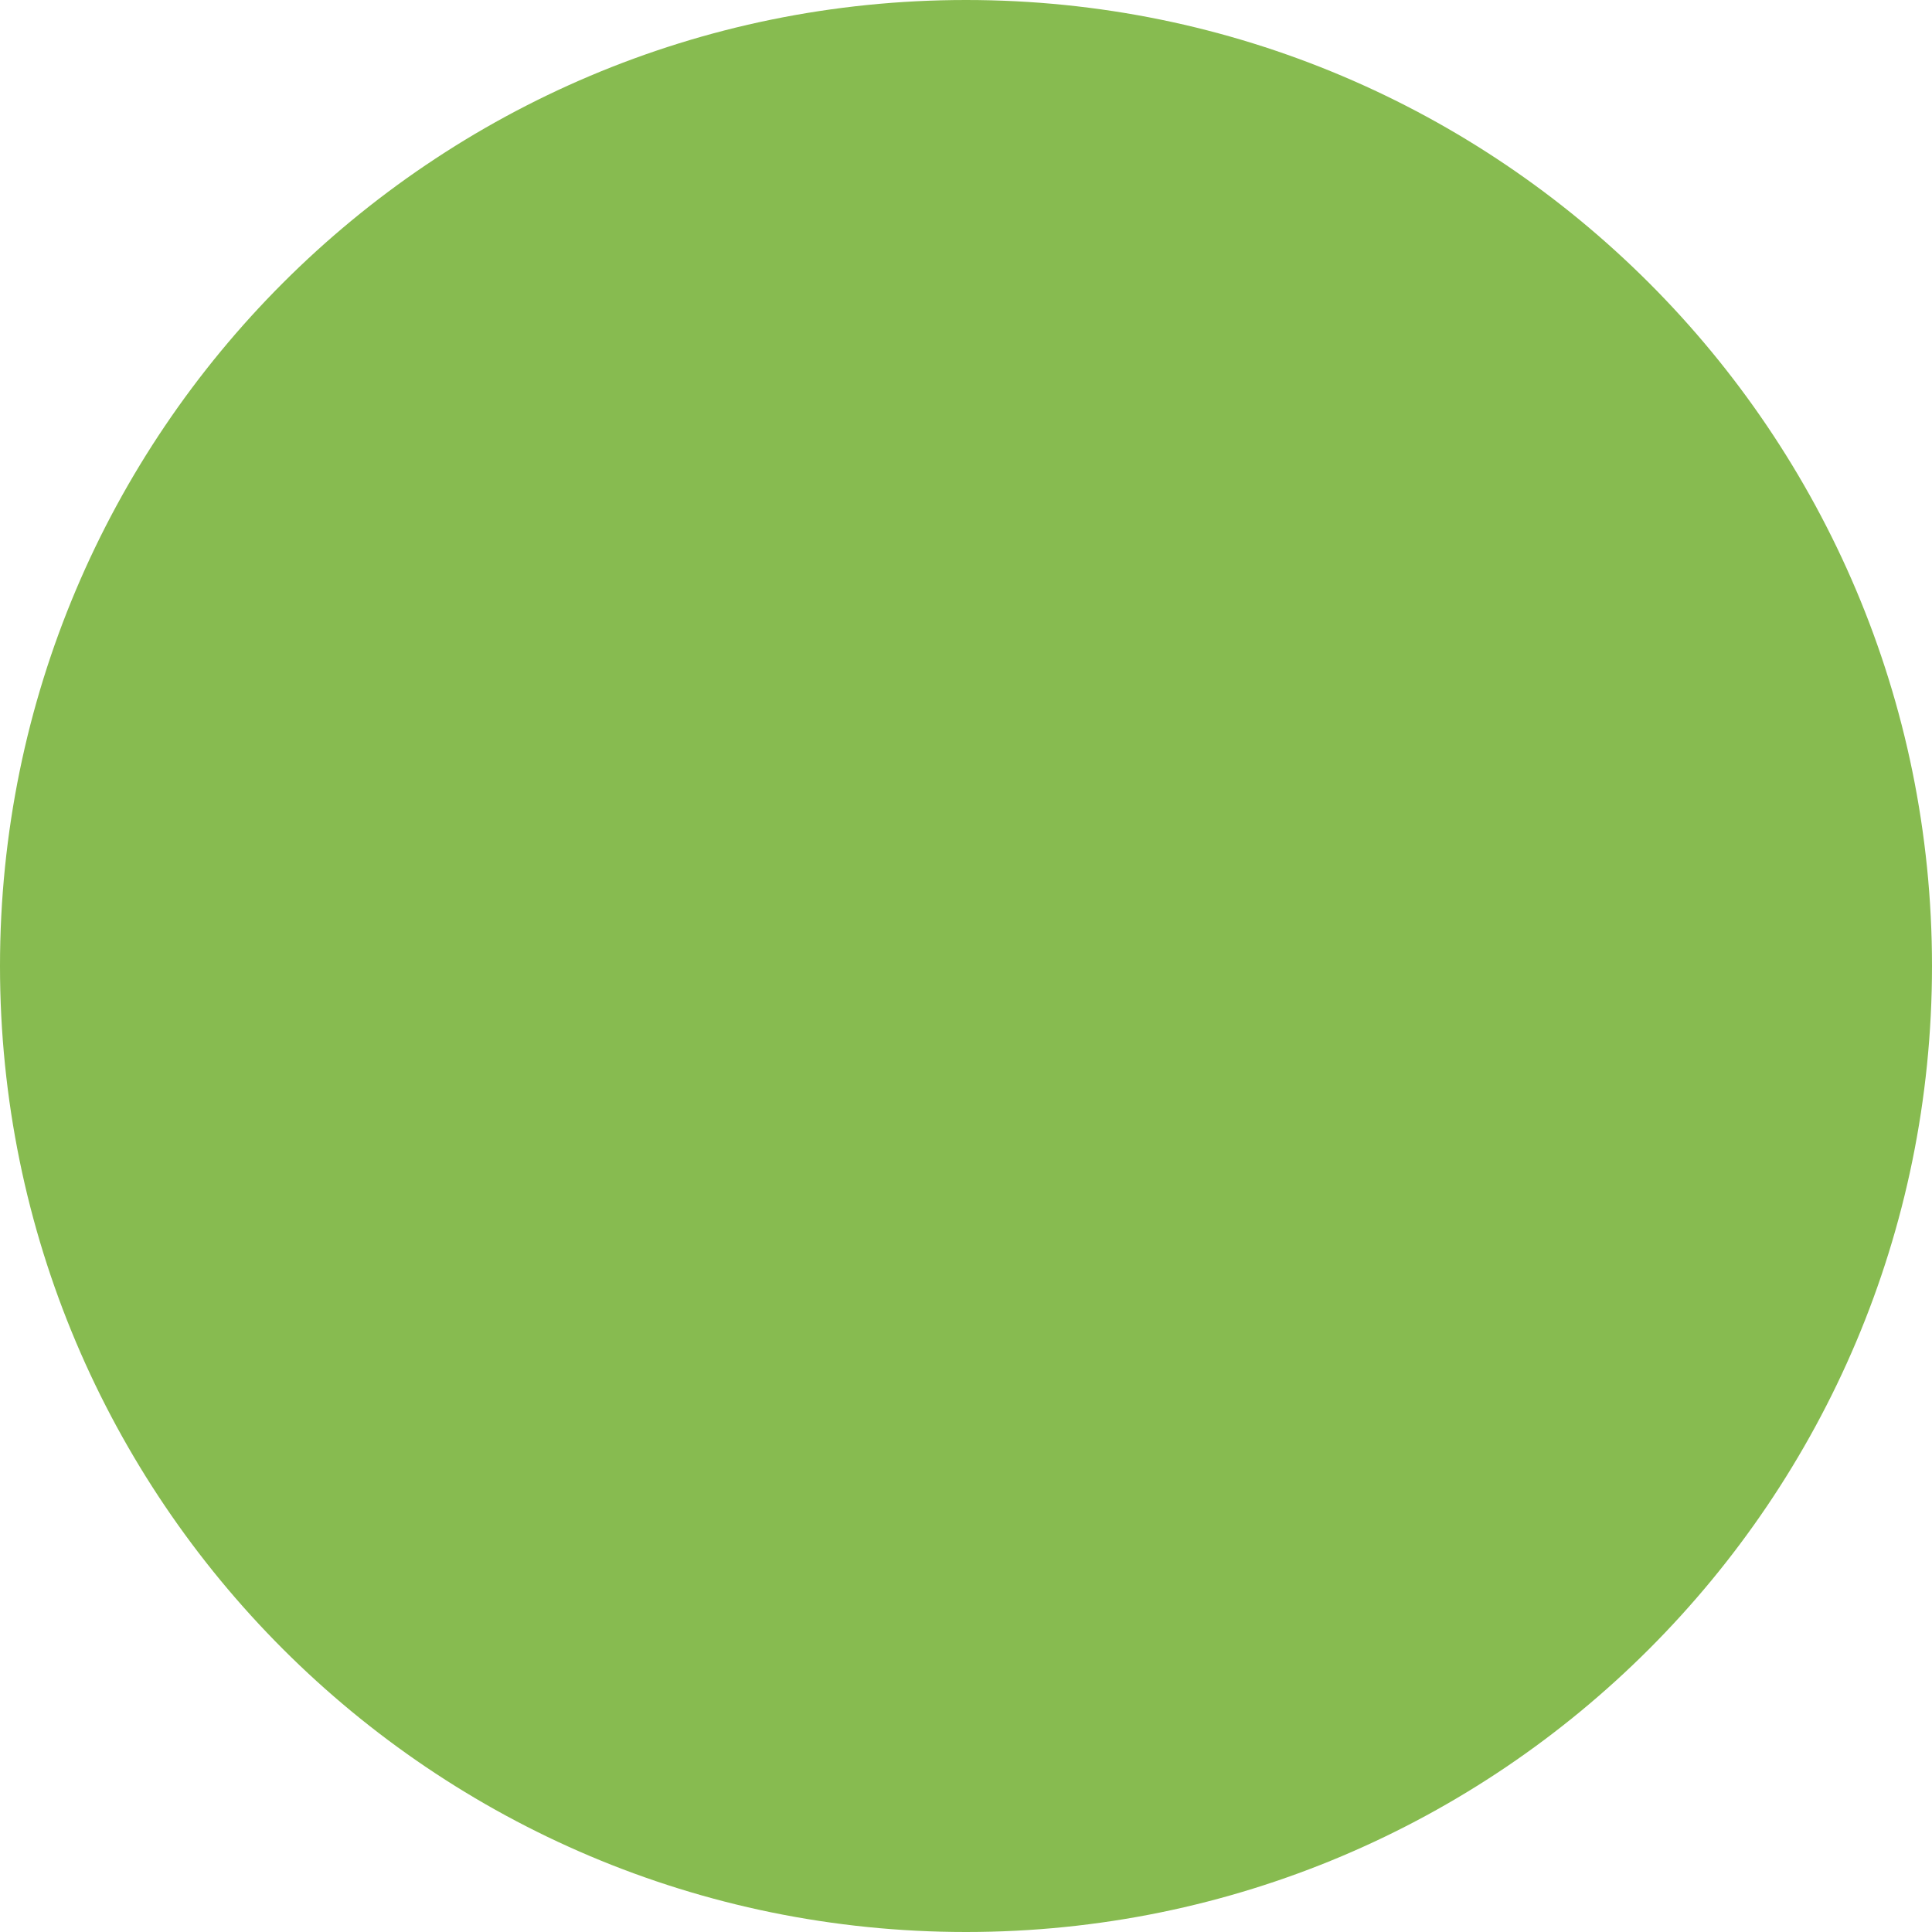
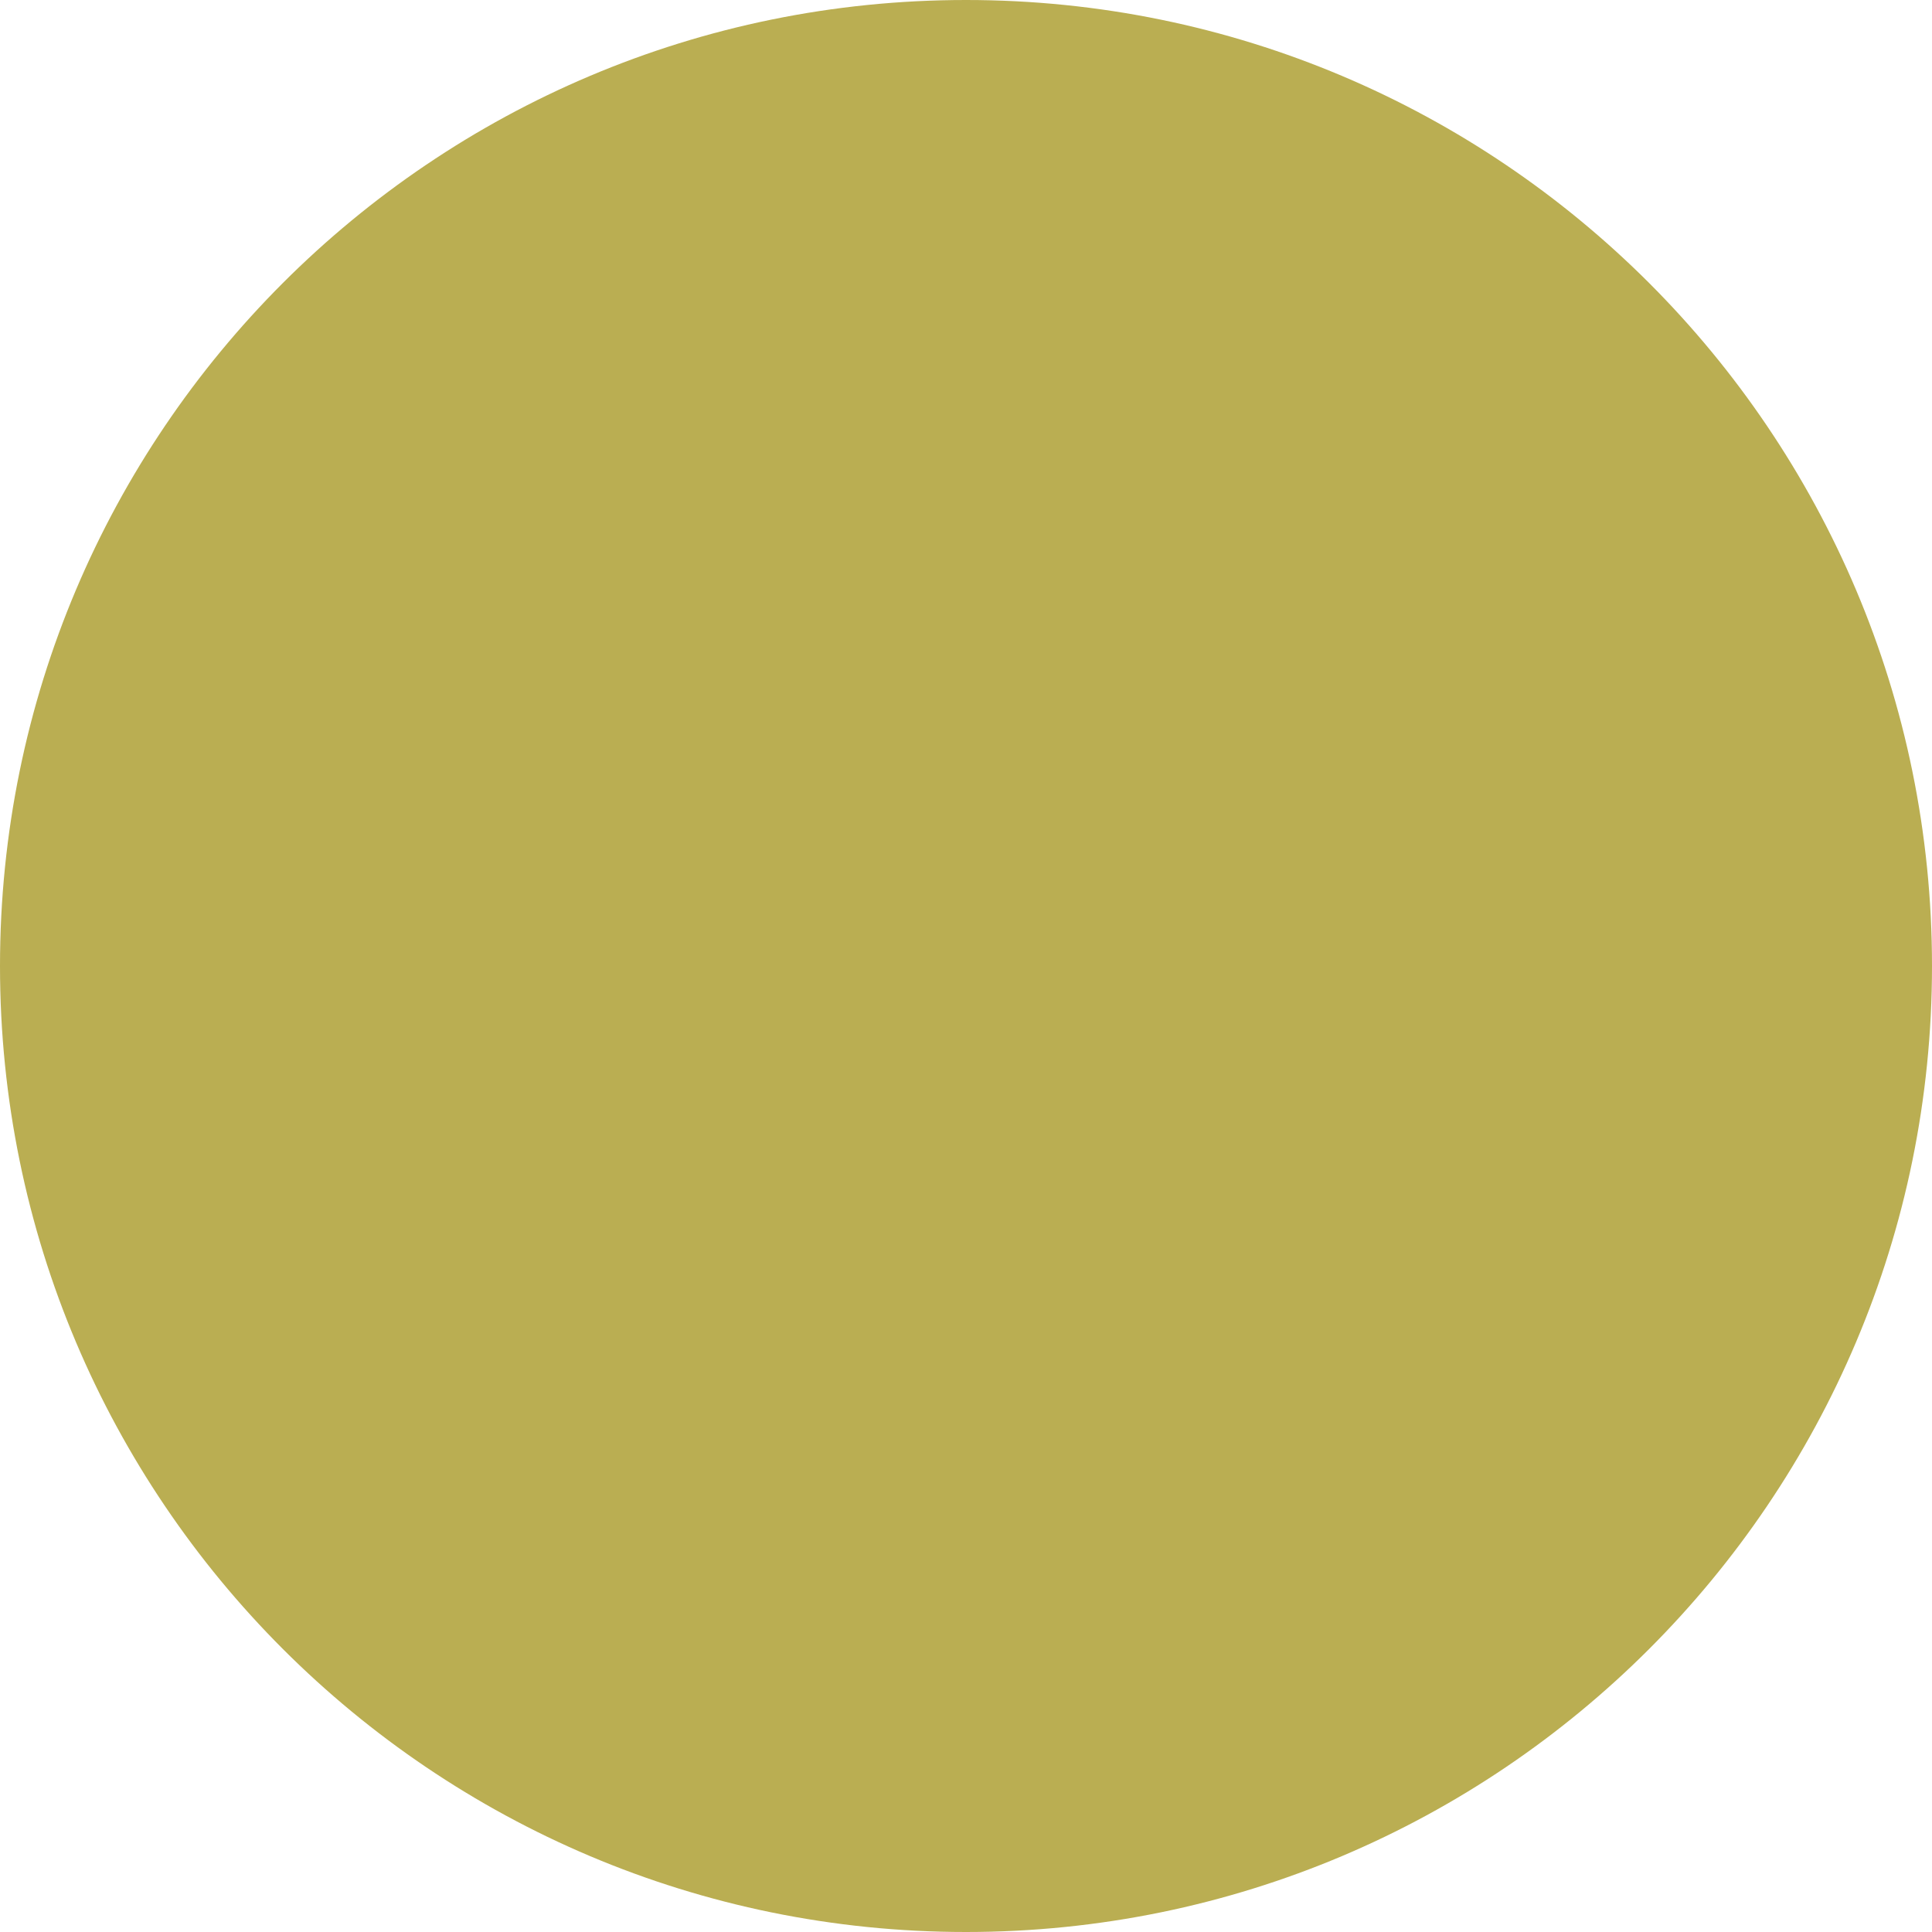
- <svg xmlns="http://www.w3.org/2000/svg" version="1.1" baseProfile="basic" id="Слой_1" x="0px" y="0px" width="176px" height="176px" viewBox="0 0 176 176" xml:space="preserve">
-   <circle fill="#87BB50" cx="88" cy="88" r="88" />
+ <svg xmlns="http://www.w3.org/2000/svg" version="1.1" id="Слой_1" x="0px" y="0px" width="176px" height="176px" viewBox="0 0 176 176" enable-background="new 0 0 176 176" xml:space="preserve">
+   <circle fill="#BAAE52" cx="88" cy="88" r="88" />
</svg>
